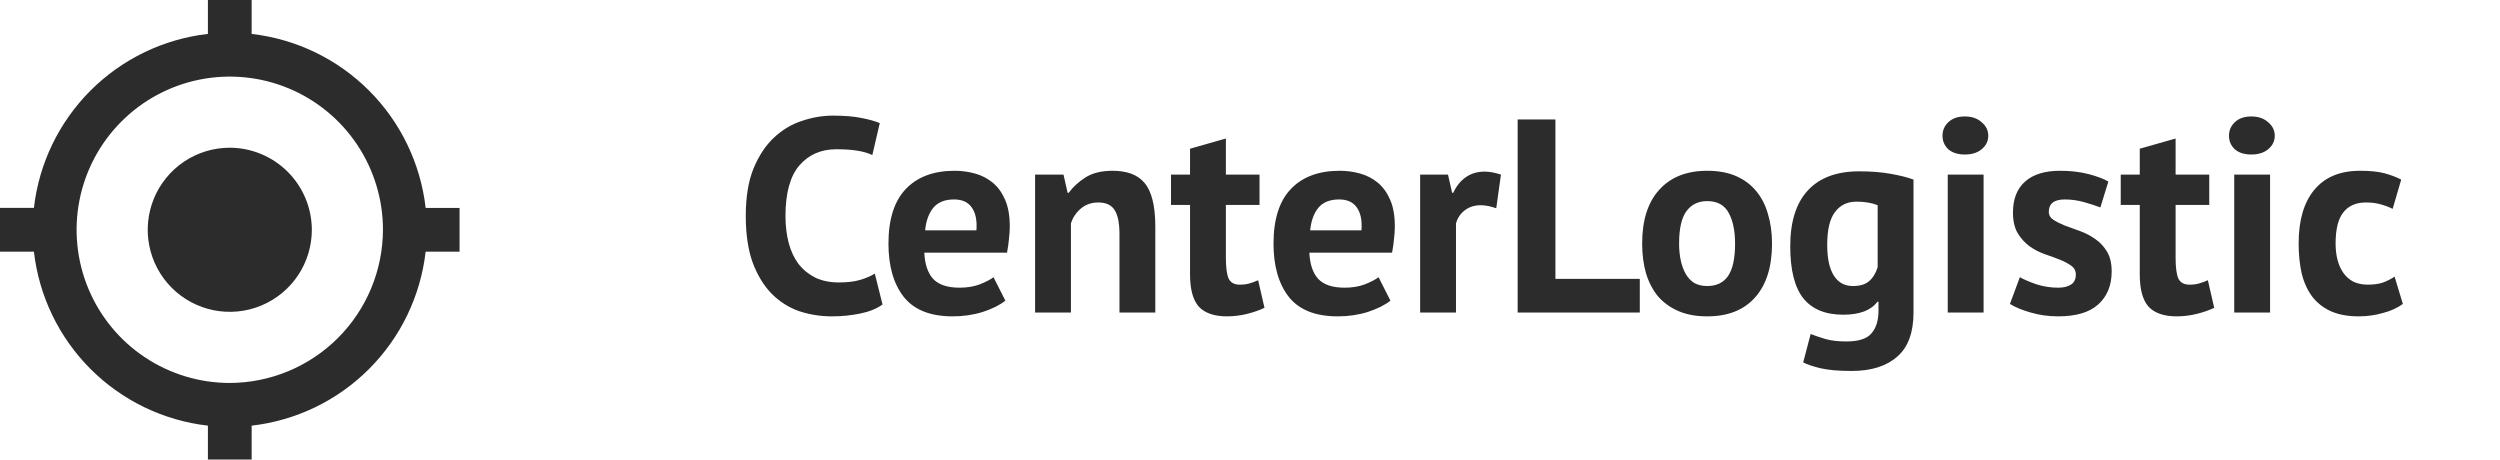
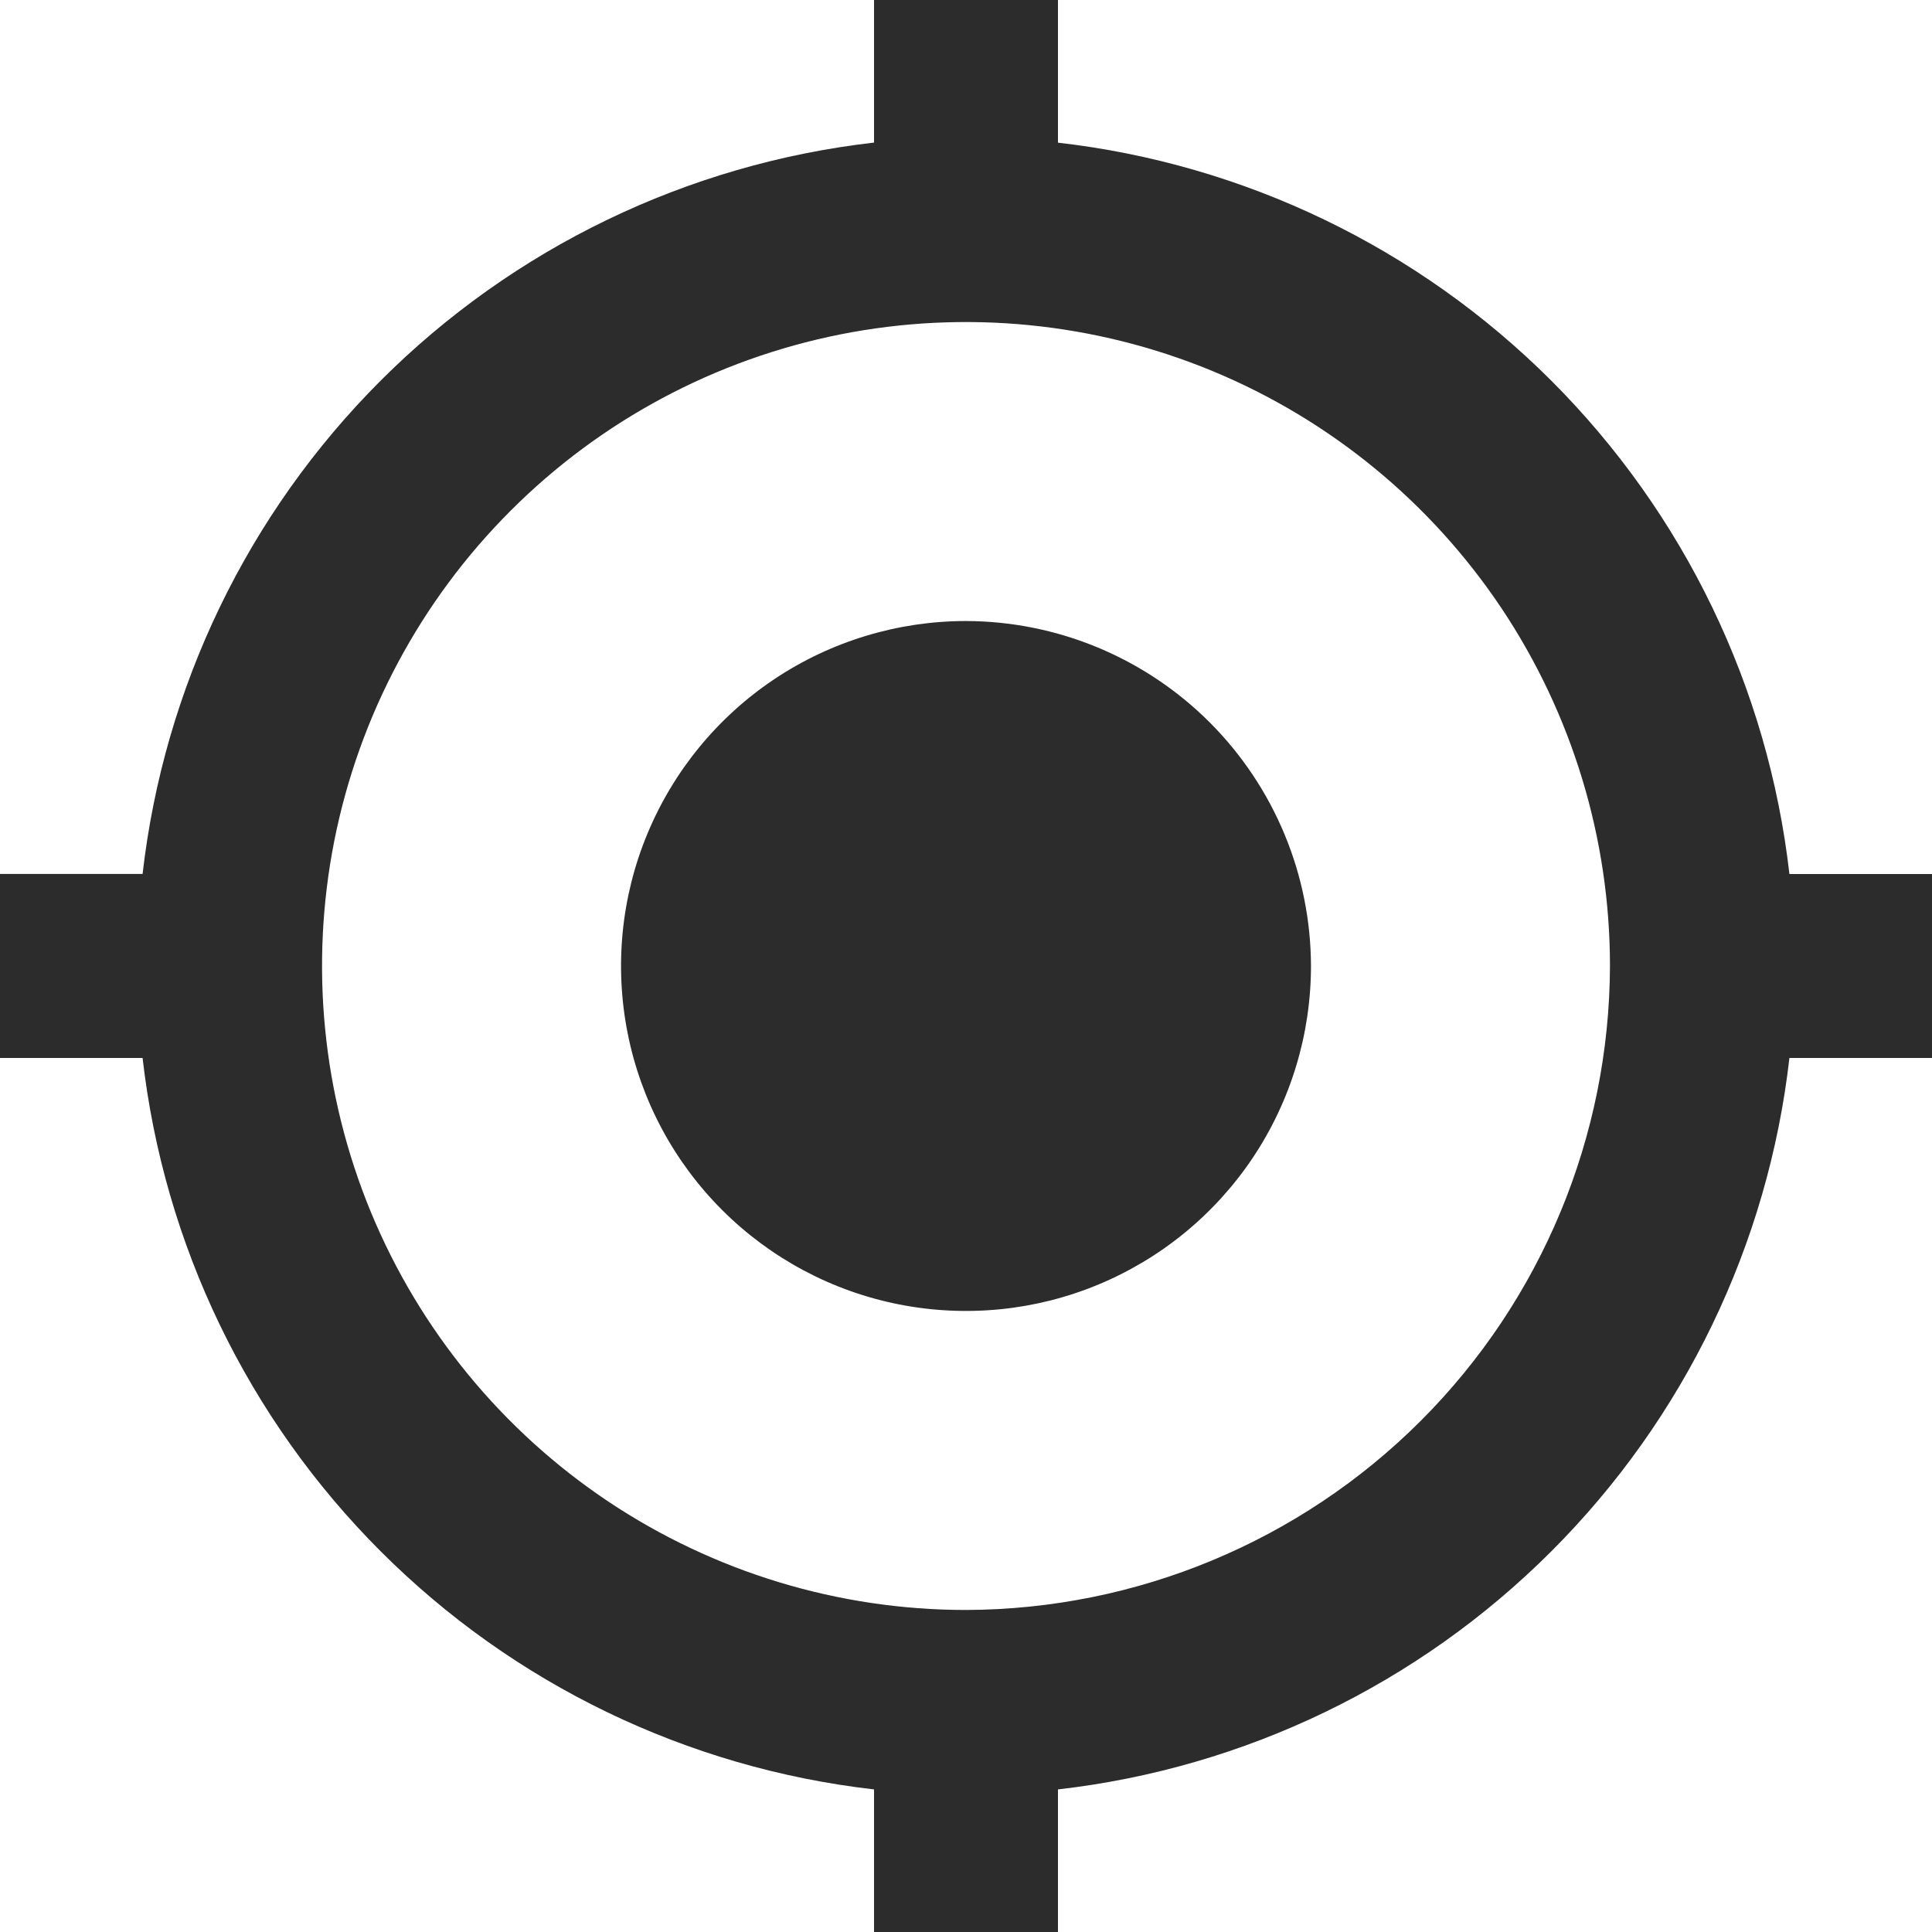
- <svg xmlns="http://www.w3.org/2000/svg" width="136" height="25" viewBox="0 0 136 25" fill="none">
-   <path d="M48.01 16.565C47.69 16.795 47.28 16.96 46.78 17.06C46.29 17.16 45.785 17.21 45.265 17.21C44.635 17.21 44.035 17.115 43.465 16.925C42.905 16.725 42.41 16.41 41.98 15.98C41.55 15.54 41.205 14.975 40.945 14.285C40.695 13.585 40.57 12.74 40.57 11.75C40.57 10.72 40.71 9.86 40.99 9.17C41.28 8.47 41.65 7.91 42.1 7.49C42.56 7.06 43.07 6.755 43.63 6.575C44.19 6.385 44.75 6.29 45.31 6.29C45.91 6.29 46.415 6.33 46.825 6.41C47.245 6.49 47.59 6.585 47.86 6.695L47.455 8.435C47.225 8.325 46.95 8.245 46.63 8.195C46.32 8.145 45.94 8.12 45.49 8.12C44.66 8.12 43.99 8.415 43.48 9.005C42.98 9.595 42.73 10.51 42.73 11.75C42.73 12.29 42.79 12.785 42.91 13.235C43.03 13.675 43.21 14.055 43.45 14.375C43.7 14.685 44.005 14.93 44.365 15.11C44.735 15.28 45.16 15.365 45.64 15.365C46.09 15.365 46.47 15.32 46.78 15.23C47.09 15.14 47.36 15.025 47.59 14.885L48.01 16.565ZM54.692 16.355C54.392 16.595 53.982 16.8 53.462 16.97C52.952 17.13 52.407 17.21 51.827 17.21C50.617 17.21 49.732 16.86 49.172 16.16C48.612 15.45 48.332 14.48 48.332 13.25C48.332 11.93 48.647 10.94 49.277 10.28C49.907 9.62 50.792 9.29 51.932 9.29C52.312 9.29 52.682 9.34 53.042 9.44C53.402 9.54 53.722 9.705 54.002 9.935C54.282 10.165 54.507 10.475 54.677 10.865C54.847 11.255 54.932 11.74 54.932 12.32C54.932 12.53 54.917 12.755 54.887 12.995C54.867 13.235 54.832 13.485 54.782 13.745H50.282C50.312 14.375 50.472 14.85 50.762 15.17C51.062 15.49 51.542 15.65 52.202 15.65C52.612 15.65 52.977 15.59 53.297 15.47C53.627 15.34 53.877 15.21 54.047 15.08L54.692 16.355ZM51.902 10.85C51.392 10.85 51.012 11.005 50.762 11.315C50.522 11.615 50.377 12.02 50.327 12.53H53.117C53.157 11.99 53.072 11.575 52.862 11.285C52.662 10.995 52.342 10.85 51.902 10.85ZM60.899 17V12.74C60.899 12.13 60.809 11.69 60.629 11.42C60.459 11.15 60.164 11.015 59.744 11.015C59.374 11.015 59.059 11.125 58.799 11.345C58.549 11.555 58.369 11.82 58.259 12.14V17H56.309V9.5H57.854L58.079 10.49H58.139C58.369 10.17 58.674 9.89 59.054 9.65C59.434 9.41 59.924 9.29 60.524 9.29C60.894 9.29 61.224 9.34 61.514 9.44C61.804 9.54 62.049 9.705 62.249 9.935C62.449 10.165 62.599 10.48 62.699 10.88C62.799 11.27 62.849 11.755 62.849 12.335V17H60.899ZM63.703 9.5H64.738V8.09L66.688 7.535V9.5H68.518V11.15H66.688V14.03C66.688 14.55 66.738 14.925 66.838 15.155C66.948 15.375 67.148 15.485 67.438 15.485C67.638 15.485 67.808 15.465 67.948 15.425C68.098 15.385 68.263 15.325 68.443 15.245L68.788 16.745C68.518 16.875 68.203 16.985 67.843 17.075C67.483 17.165 67.118 17.21 66.748 17.21C66.058 17.21 65.548 17.035 65.218 16.685C64.898 16.325 64.738 15.74 64.738 14.93V11.15H63.703V9.5ZM75.639 16.355C75.339 16.595 74.929 16.8 74.409 16.97C73.899 17.13 73.354 17.21 72.774 17.21C71.564 17.21 70.679 16.86 70.119 16.16C69.559 15.45 69.279 14.48 69.279 13.25C69.279 11.93 69.594 10.94 70.224 10.28C70.854 9.62 71.739 9.29 72.879 9.29C73.259 9.29 73.629 9.34 73.989 9.44C74.349 9.54 74.669 9.705 74.949 9.935C75.229 10.165 75.454 10.475 75.624 10.865C75.794 11.255 75.879 11.74 75.879 12.32C75.879 12.53 75.864 12.755 75.834 12.995C75.814 13.235 75.779 13.485 75.729 13.745H71.229C71.259 14.375 71.419 14.85 71.709 15.17C72.009 15.49 72.489 15.65 73.149 15.65C73.559 15.65 73.924 15.59 74.244 15.47C74.574 15.34 74.824 15.21 74.994 15.08L75.639 16.355ZM72.849 10.85C72.339 10.85 71.959 11.005 71.709 11.315C71.469 11.615 71.324 12.02 71.274 12.53H74.064C74.104 11.99 74.019 11.575 73.809 11.285C73.609 10.995 73.289 10.85 72.849 10.85ZM81.396 11.33C81.086 11.22 80.806 11.165 80.556 11.165C80.206 11.165 79.911 11.26 79.671 11.45C79.441 11.63 79.286 11.865 79.206 12.155V17H77.256V9.5H78.771L78.996 10.49H79.056C79.226 10.12 79.456 9.835 79.746 9.635C80.036 9.435 80.376 9.335 80.766 9.335C81.026 9.335 81.321 9.39 81.651 9.5L81.396 11.33ZM89.205 17H82.56V6.5H84.615V15.17H89.205V17ZM89.333 13.25C89.333 11.98 89.643 11.005 90.263 10.325C90.883 9.635 91.753 9.29 92.873 9.29C93.473 9.29 93.993 9.385 94.433 9.575C94.873 9.765 95.238 10.035 95.528 10.385C95.818 10.725 96.033 11.14 96.173 11.63C96.323 12.12 96.398 12.66 96.398 13.25C96.398 14.52 96.088 15.5 95.468 16.19C94.858 16.87 93.993 17.21 92.873 17.21C92.273 17.21 91.753 17.115 91.313 16.925C90.873 16.735 90.503 16.47 90.203 16.13C89.913 15.78 89.693 15.36 89.543 14.87C89.403 14.38 89.333 13.84 89.333 13.25ZM91.343 13.25C91.343 13.58 91.373 13.885 91.433 14.165C91.493 14.445 91.583 14.69 91.703 14.9C91.823 15.11 91.978 15.275 92.168 15.395C92.368 15.505 92.603 15.56 92.873 15.56C93.383 15.56 93.763 15.375 94.013 15.005C94.263 14.635 94.388 14.05 94.388 13.25C94.388 12.56 94.273 12.005 94.043 11.585C93.813 11.155 93.423 10.94 92.873 10.94C92.393 10.94 92.018 11.12 91.748 11.48C91.478 11.84 91.343 12.43 91.343 13.25ZM104.095 17C104.095 18.09 103.8 18.89 103.21 19.4C102.62 19.92 101.795 20.18 100.735 20.18C100.015 20.18 99.445 20.13 99.025 20.03C98.615 19.93 98.305 19.825 98.094 19.715L98.499 18.17C98.73 18.26 98.995 18.35 99.294 18.44C99.605 18.53 99.984 18.575 100.435 18.575C101.115 18.575 101.575 18.425 101.815 18.125C102.065 17.835 102.19 17.425 102.19 16.895V16.415H102.13C101.78 16.885 101.16 17.12 100.27 17.12C99.299 17.12 98.575 16.82 98.094 16.22C97.624 15.62 97.389 14.68 97.389 13.4C97.389 12.06 97.71 11.045 98.35 10.355C98.99 9.665 99.919 9.32 101.14 9.32C101.78 9.32 102.35 9.365 102.85 9.455C103.36 9.545 103.775 9.65 104.095 9.77V17ZM100.795 15.56C101.175 15.56 101.465 15.475 101.665 15.305C101.875 15.135 102.035 14.88 102.145 14.54V11.165C101.835 11.035 101.45 10.97 100.99 10.97C100.49 10.97 100.1 11.16 99.82 11.54C99.54 11.91 99.4 12.505 99.4 13.325C99.4 14.055 99.519 14.61 99.76 14.99C99.999 15.37 100.345 15.56 100.795 15.56ZM105.957 9.5H107.907V17H105.957V9.5ZM105.672 7.385C105.672 7.095 105.777 6.85 105.987 6.65C106.207 6.44 106.507 6.335 106.887 6.335C107.267 6.335 107.572 6.44 107.802 6.65C108.042 6.85 108.162 7.095 108.162 7.385C108.162 7.675 108.042 7.92 107.802 8.12C107.572 8.31 107.267 8.405 106.887 8.405C106.507 8.405 106.207 8.31 105.987 8.12C105.777 7.92 105.672 7.675 105.672 7.385ZM112.925 14.93C112.925 14.73 112.84 14.57 112.67 14.45C112.5 14.33 112.29 14.22 112.04 14.12C111.79 14.02 111.515 13.92 111.215 13.82C110.915 13.71 110.64 13.565 110.39 13.385C110.14 13.195 109.93 12.96 109.76 12.68C109.59 12.39 109.505 12.02 109.505 11.57C109.505 10.83 109.725 10.265 110.165 9.875C110.605 9.485 111.24 9.29 112.07 9.29C112.64 9.29 113.155 9.35 113.615 9.47C114.075 9.59 114.435 9.725 114.695 9.875L114.26 11.285C114.03 11.195 113.74 11.1 113.39 11C113.04 10.9 112.685 10.85 112.325 10.85C111.745 10.85 111.455 11.075 111.455 11.525C111.455 11.705 111.54 11.85 111.71 11.96C111.88 12.07 112.09 12.175 112.34 12.275C112.59 12.365 112.865 12.465 113.165 12.575C113.465 12.685 113.74 12.83 113.99 13.01C114.24 13.18 114.45 13.405 114.62 13.685C114.79 13.965 114.875 14.325 114.875 14.765C114.875 15.525 114.63 16.125 114.14 16.565C113.66 16.995 112.935 17.21 111.965 17.21C111.435 17.21 110.935 17.14 110.465 17C110.005 16.87 109.63 16.715 109.34 16.535L109.88 15.08C110.11 15.21 110.415 15.34 110.795 15.47C111.175 15.59 111.565 15.65 111.965 15.65C112.255 15.65 112.485 15.595 112.655 15.485C112.835 15.375 112.925 15.19 112.925 14.93ZM115.368 9.5H116.403V8.09L118.353 7.535V9.5H120.183V11.15H118.353V14.03C118.353 14.55 118.403 14.925 118.503 15.155C118.613 15.375 118.813 15.485 119.103 15.485C119.303 15.485 119.473 15.465 119.613 15.425C119.763 15.385 119.928 15.325 120.108 15.245L120.453 16.745C120.183 16.875 119.868 16.985 119.508 17.075C119.148 17.165 118.783 17.21 118.413 17.21C117.723 17.21 117.213 17.035 116.883 16.685C116.563 16.325 116.403 15.74 116.403 14.93V11.15H115.368V9.5ZM121.542 9.5H123.492V17H121.542V9.5ZM121.257 7.385C121.257 7.095 121.362 6.85 121.572 6.65C121.792 6.44 122.092 6.335 122.472 6.335C122.852 6.335 123.157 6.44 123.387 6.65C123.627 6.85 123.747 7.095 123.747 7.385C123.747 7.675 123.627 7.92 123.387 8.12C123.157 8.31 122.852 8.405 122.472 8.405C122.092 8.405 121.792 8.31 121.572 8.12C121.362 7.92 121.257 7.675 121.257 7.385ZM130.716 16.535C130.416 16.755 130.051 16.92 129.621 17.03C129.201 17.15 128.766 17.21 128.316 17.21C127.716 17.21 127.206 17.115 126.786 16.925C126.376 16.735 126.041 16.47 125.781 16.13C125.521 15.78 125.331 15.36 125.211 14.87C125.101 14.38 125.046 13.84 125.046 13.25C125.046 11.98 125.331 11.005 125.901 10.325C126.471 9.635 127.301 9.29 128.391 9.29C128.941 9.29 129.381 9.335 129.711 9.425C130.051 9.515 130.356 9.63 130.626 9.77L130.161 11.36C129.931 11.25 129.701 11.165 129.471 11.105C129.251 11.045 128.996 11.015 128.706 11.015C128.166 11.015 127.756 11.195 127.476 11.555C127.196 11.905 127.056 12.47 127.056 13.25C127.056 13.57 127.091 13.865 127.161 14.135C127.231 14.405 127.336 14.64 127.476 14.84C127.616 15.04 127.796 15.2 128.016 15.32C128.246 15.43 128.511 15.485 128.811 15.485C129.141 15.485 129.421 15.445 129.651 15.365C129.881 15.275 130.086 15.17 130.266 15.05L130.716 16.535Z" fill="#2C2C2C" />
+ <svg xmlns="http://www.w3.org/2000/svg" width="25" height="25" viewBox="0 0 25 25" fill="none">
  <path d="M12.5 8.036C11.617 8.036 10.754 8.298 10.02 8.788C9.286 9.279 8.714 9.976 8.376 10.792C8.038 11.607 7.95 12.505 8.122 13.371C8.294 14.237 8.719 15.032 9.343 15.656C9.968 16.281 10.763 16.706 11.629 16.878C12.495 17.05 13.393 16.962 14.208 16.624C15.024 16.286 15.721 15.714 16.212 14.98C16.702 14.246 16.964 13.383 16.964 12.5C16.961 11.317 16.489 10.184 15.653 9.347C14.816 8.511 13.683 8.039 12.5 8.036ZM23.155 11.31C22.879 8.895 21.793 6.645 20.074 4.926C18.355 3.208 16.105 2.122 13.69 1.846V0H11.31V1.845C8.895 2.121 6.645 3.207 4.926 4.925C3.207 6.644 2.121 8.894 1.845 11.309H0V13.69H1.845C2.121 16.105 3.207 18.356 4.926 20.074C6.644 21.793 8.895 22.879 11.31 23.155V25H13.69V23.155C16.105 22.879 18.356 21.793 20.074 20.074C21.793 18.356 22.879 16.105 23.155 13.69H25V11.31H23.155ZM12.5 20.833C10.852 20.833 9.241 20.344 7.87 19.429C6.5 18.513 5.432 17.212 4.801 15.689C4.171 14.166 4.006 12.491 4.327 10.874C4.649 9.258 5.442 7.773 6.608 6.608C7.773 5.442 9.258 4.649 10.874 4.327C12.491 4.006 14.166 4.171 15.689 4.801C17.212 5.432 18.513 6.5 19.429 7.87C20.344 9.241 20.833 10.852 20.833 12.5C20.826 14.708 19.946 16.824 18.385 18.385C16.824 19.946 14.708 20.826 12.5 20.833Z" fill="#2C2C2C" />
</svg>
